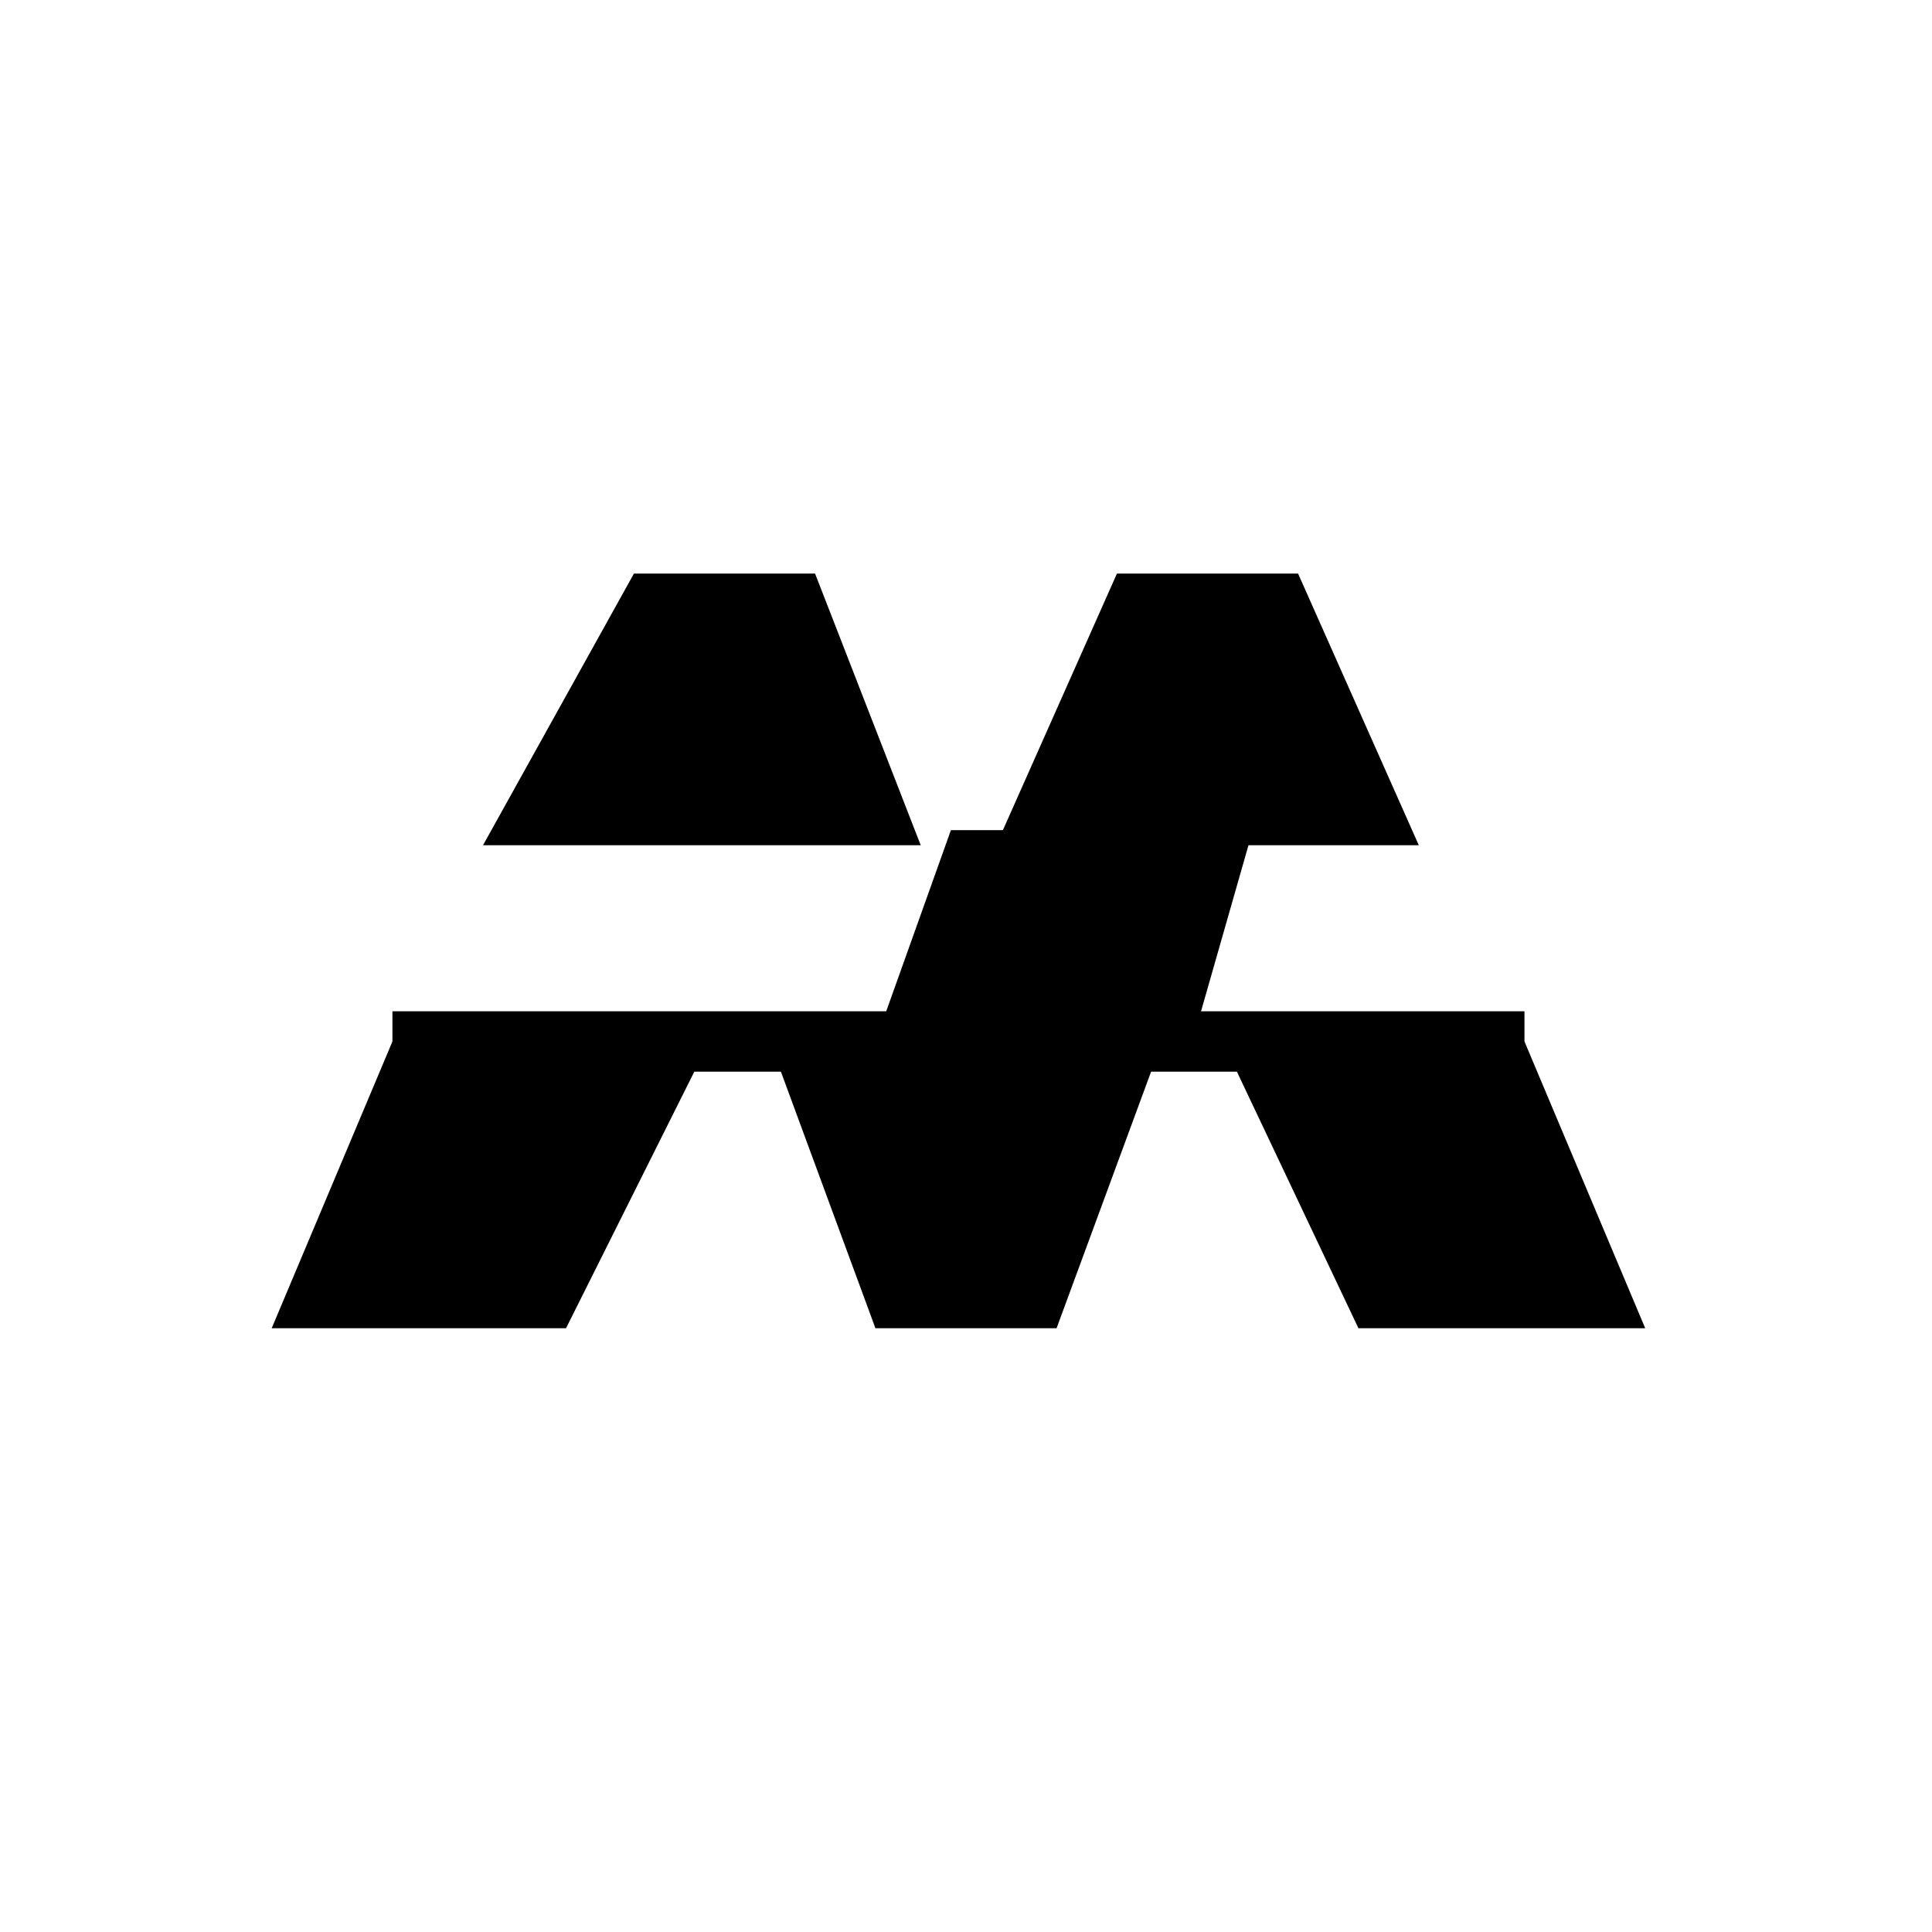
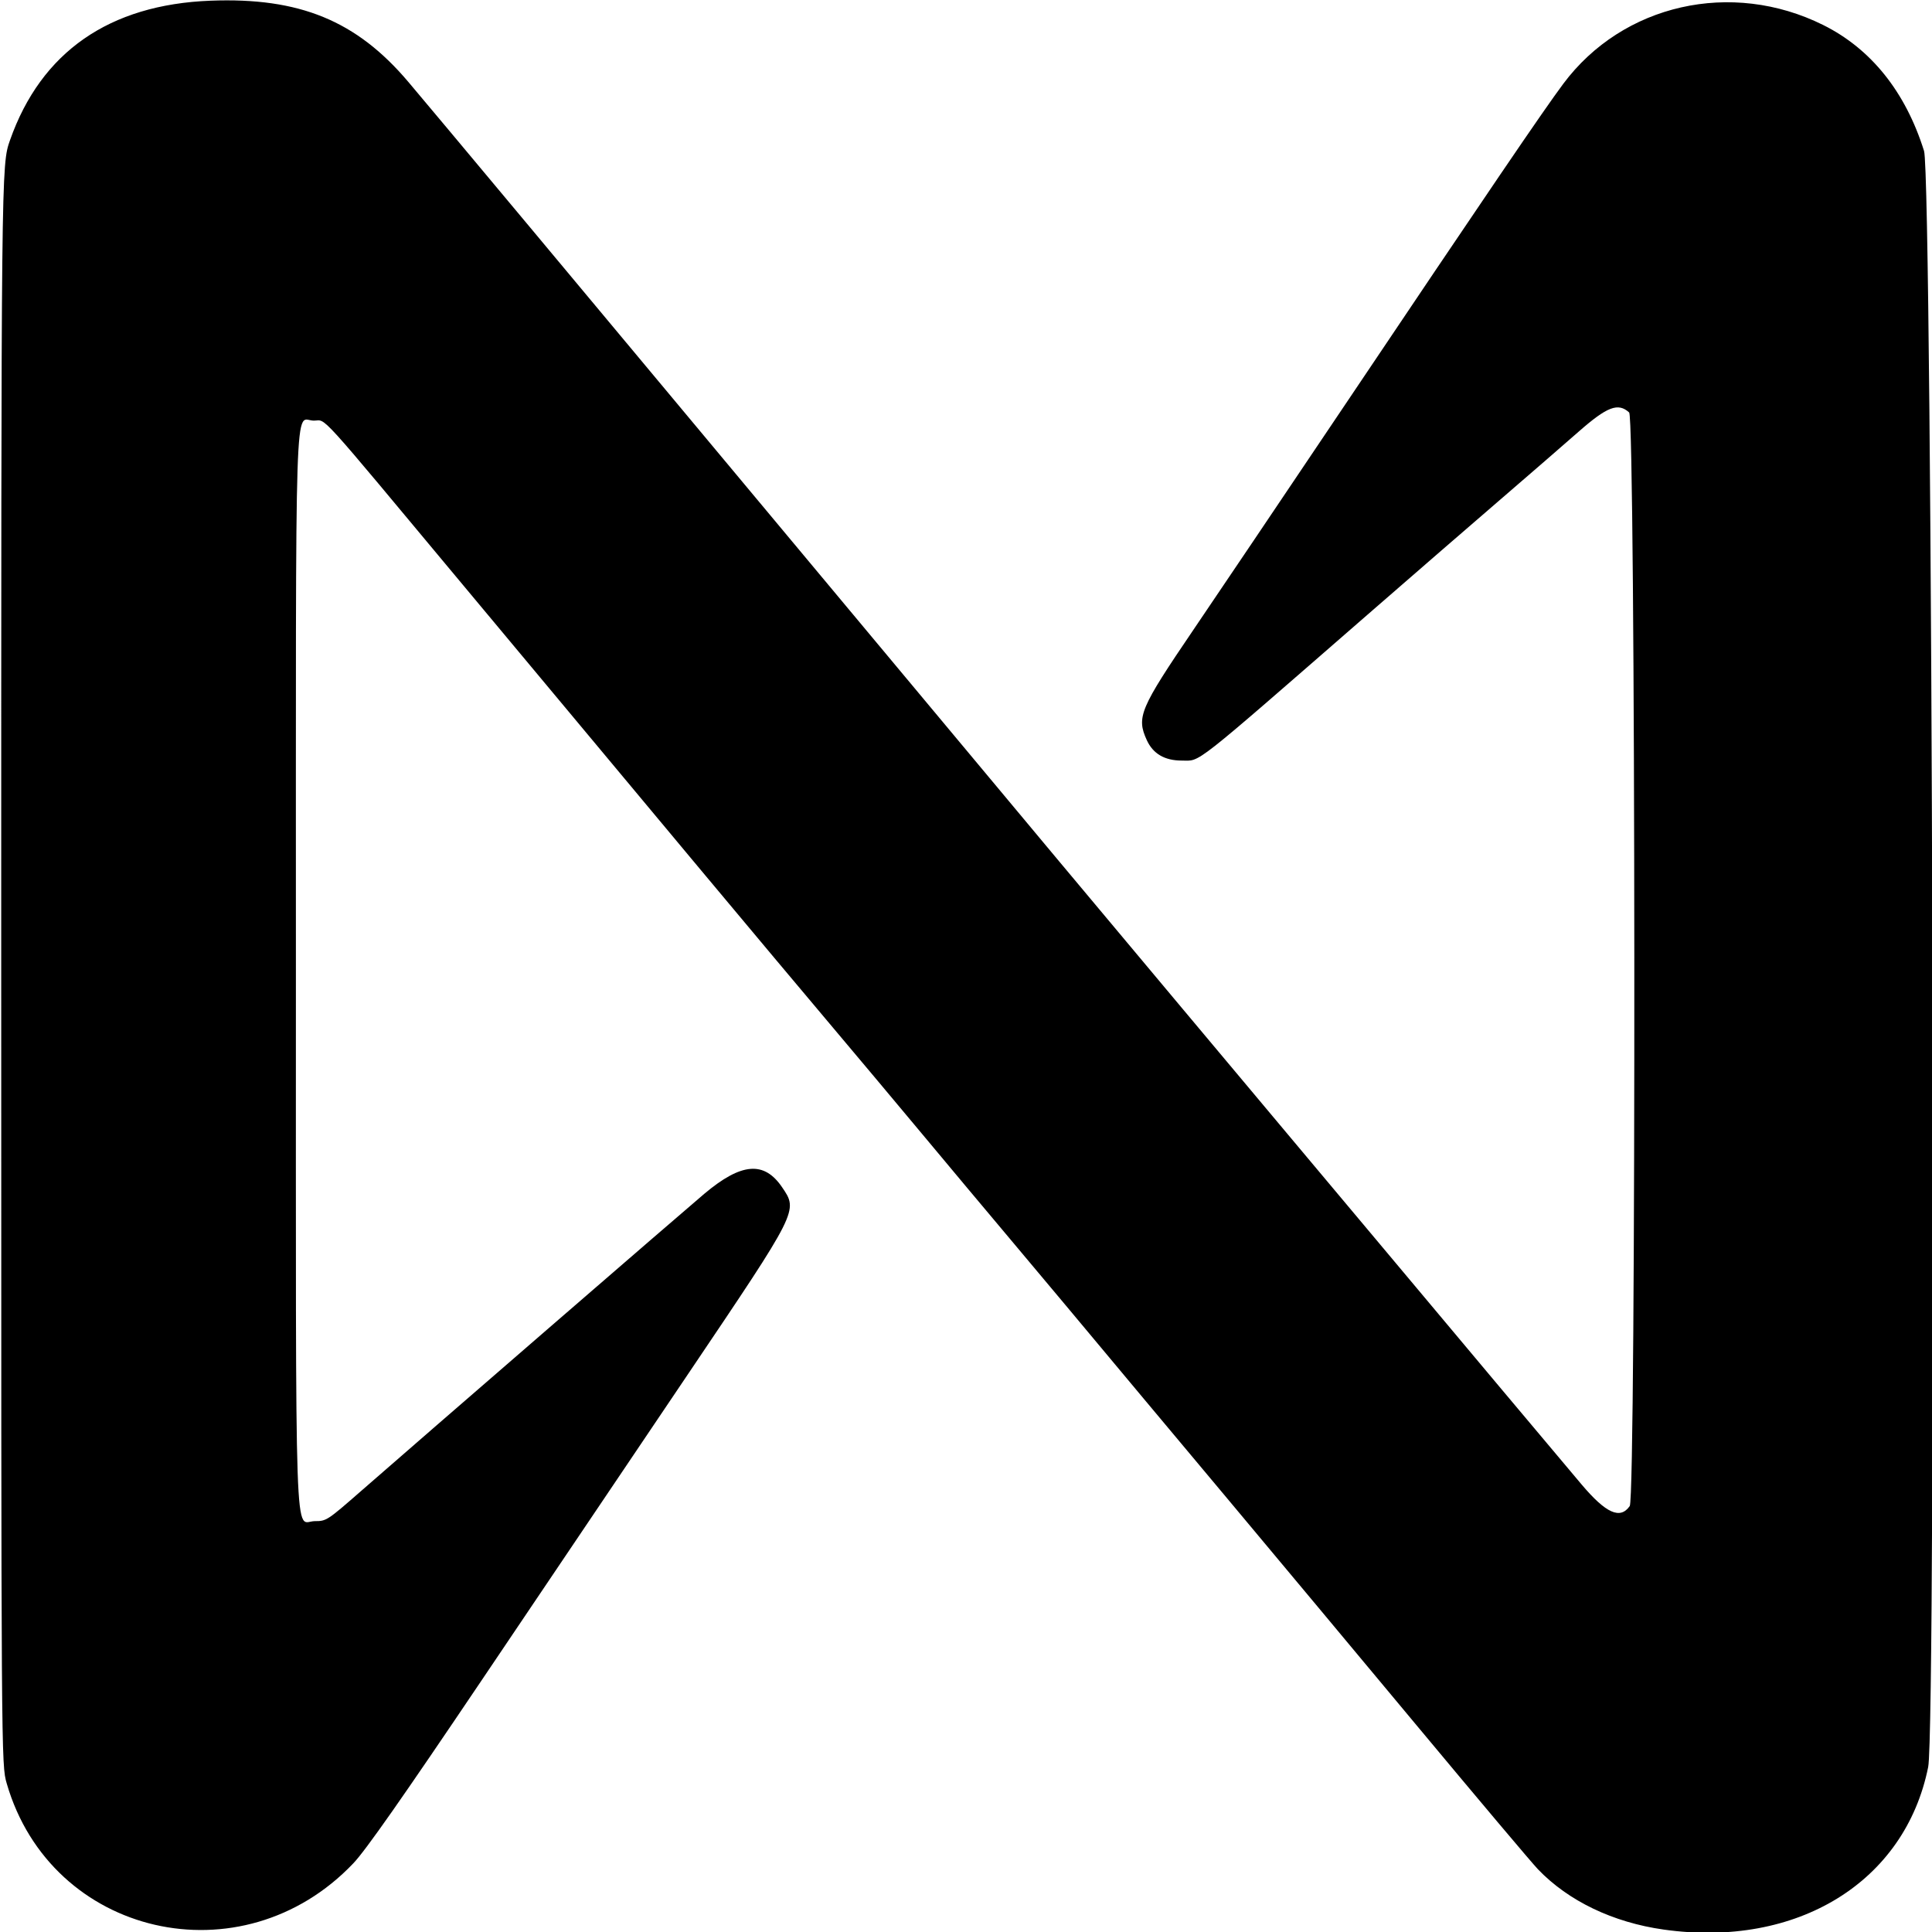
- <svg xmlns="http://www.w3.org/2000/svg" viewBox="0 0 64 64" role="img" aria-label="MyNaai">
-   <g fill="currentColor">
-     <polygon points="21,19 27,19 30.5,28 16,28" />
-     <polygon points="37,19 43,19 47,28 33,28" />
-     <polygon points="31.5,27.5 41.5,27.5 39.5,34.5 29,34.5" />
-     <rect x="13" y="33.5" width="37.5" height="2" />
-     <polygon points="13,34.5 23.5,34.5 18.75,44 9,44" />
-     <polygon points="25.5,34.5 38.5,34.5 35,44 29,44" />
-     <polygon points="40.5,34.5 50.5,34.5 54.5,44 45,44" />
-   </g>
+ <svg xmlns="http://www.w3.org/2000/svg" viewBox="0 0 1000 1000" role="img" aria-label="My Naai">
+   <path fill="currentColor" d="M861.08 998.74C834.87 995.04 811.78 983.96 796.03 967.52C792.81 964.15 764.55 930.63 733.24 893.04C701.92 855.44 658.14 802.99 635.94 776.47C595.74 728.47 587.04 718.07 551.87 675.95C541.7 663.77 526.65 645.82 518.43 636.08C510.21 626.33 492.32 604.97 478.69 588.61C465.05 572.25 441.88 544.62 427.2 527.22C398.87 493.63 344.88 429.03 239.95 303.16C162.39 210.13 169.28 217.72 162.44 217.72C152.31 217.72 153.16 191.44 153.16 501.88C153.16 813.8 152.26 787.34 162.94 787.34C168.96 787.34 169.34 787.1 187.38 771.32C217.26 745.18 354.27 626.54 364.56 617.89C383.73 601.78 395.52 600.8 404.84 614.56C413.14 626.8 413.42 626.23 356.44 710.76C329.68 750.44 281.69 821.65 249.79 868.99C208.28 930.6 189.27 957.72 182.93 964.4C125.25 1025.13 26.47 1002.42 3.49 923.15C0.63 913.29 0.63 913.29 0.63 499.37C0.63 85.44 0.63 85.44 5.19 72.53C21.29 26.9 56.55 2.37 108.97 0.36C155.03 -1.42 184.53 10.7 211.36 42.41C225.24 58.81 295.53 142.98 415.99 287.42C473.8 356.73 532.75 427.37 546.99 444.38C561.24 461.4 590.06 495.82 611.04 520.89C632.01 545.95 657.05 575.82 666.68 587.27C676.3 598.71 696.42 622.7 711.39 640.58C755.81 693.62 806.59 754.12 818.62 768.35C831.29 783.33 838.6 786.61 843.55 779.53C846.91 774.74 846.61 216.53 843.25 213.49C837.51 208.28 831.88 210.44 816.98 223.53C809.38 230.21 791.49 245.73 777.22 258.01C762.94 270.29 731.61 297.45 707.59 318.36C615.61 398.45 621.7 393.67 611.68 393.67C602.8 393.67 596.78 390.14 593.55 383.03C588.15 371.14 589.99 366.8 617.73 325.95C629.08 309.24 663.43 258.26 694.07 212.66C770.6 98.74 798.92 57.08 809.16 43.36C839.96 2.08 896.25 -10.65 943.67 12.94C968.44 25.25 986.29 47.54 995.88 78.12C1000.23 91.98 1002.29 893.32 998.03 914.56C986.08 974.13 930.2 1008.48 861.08 998.74Z" />
</svg>
